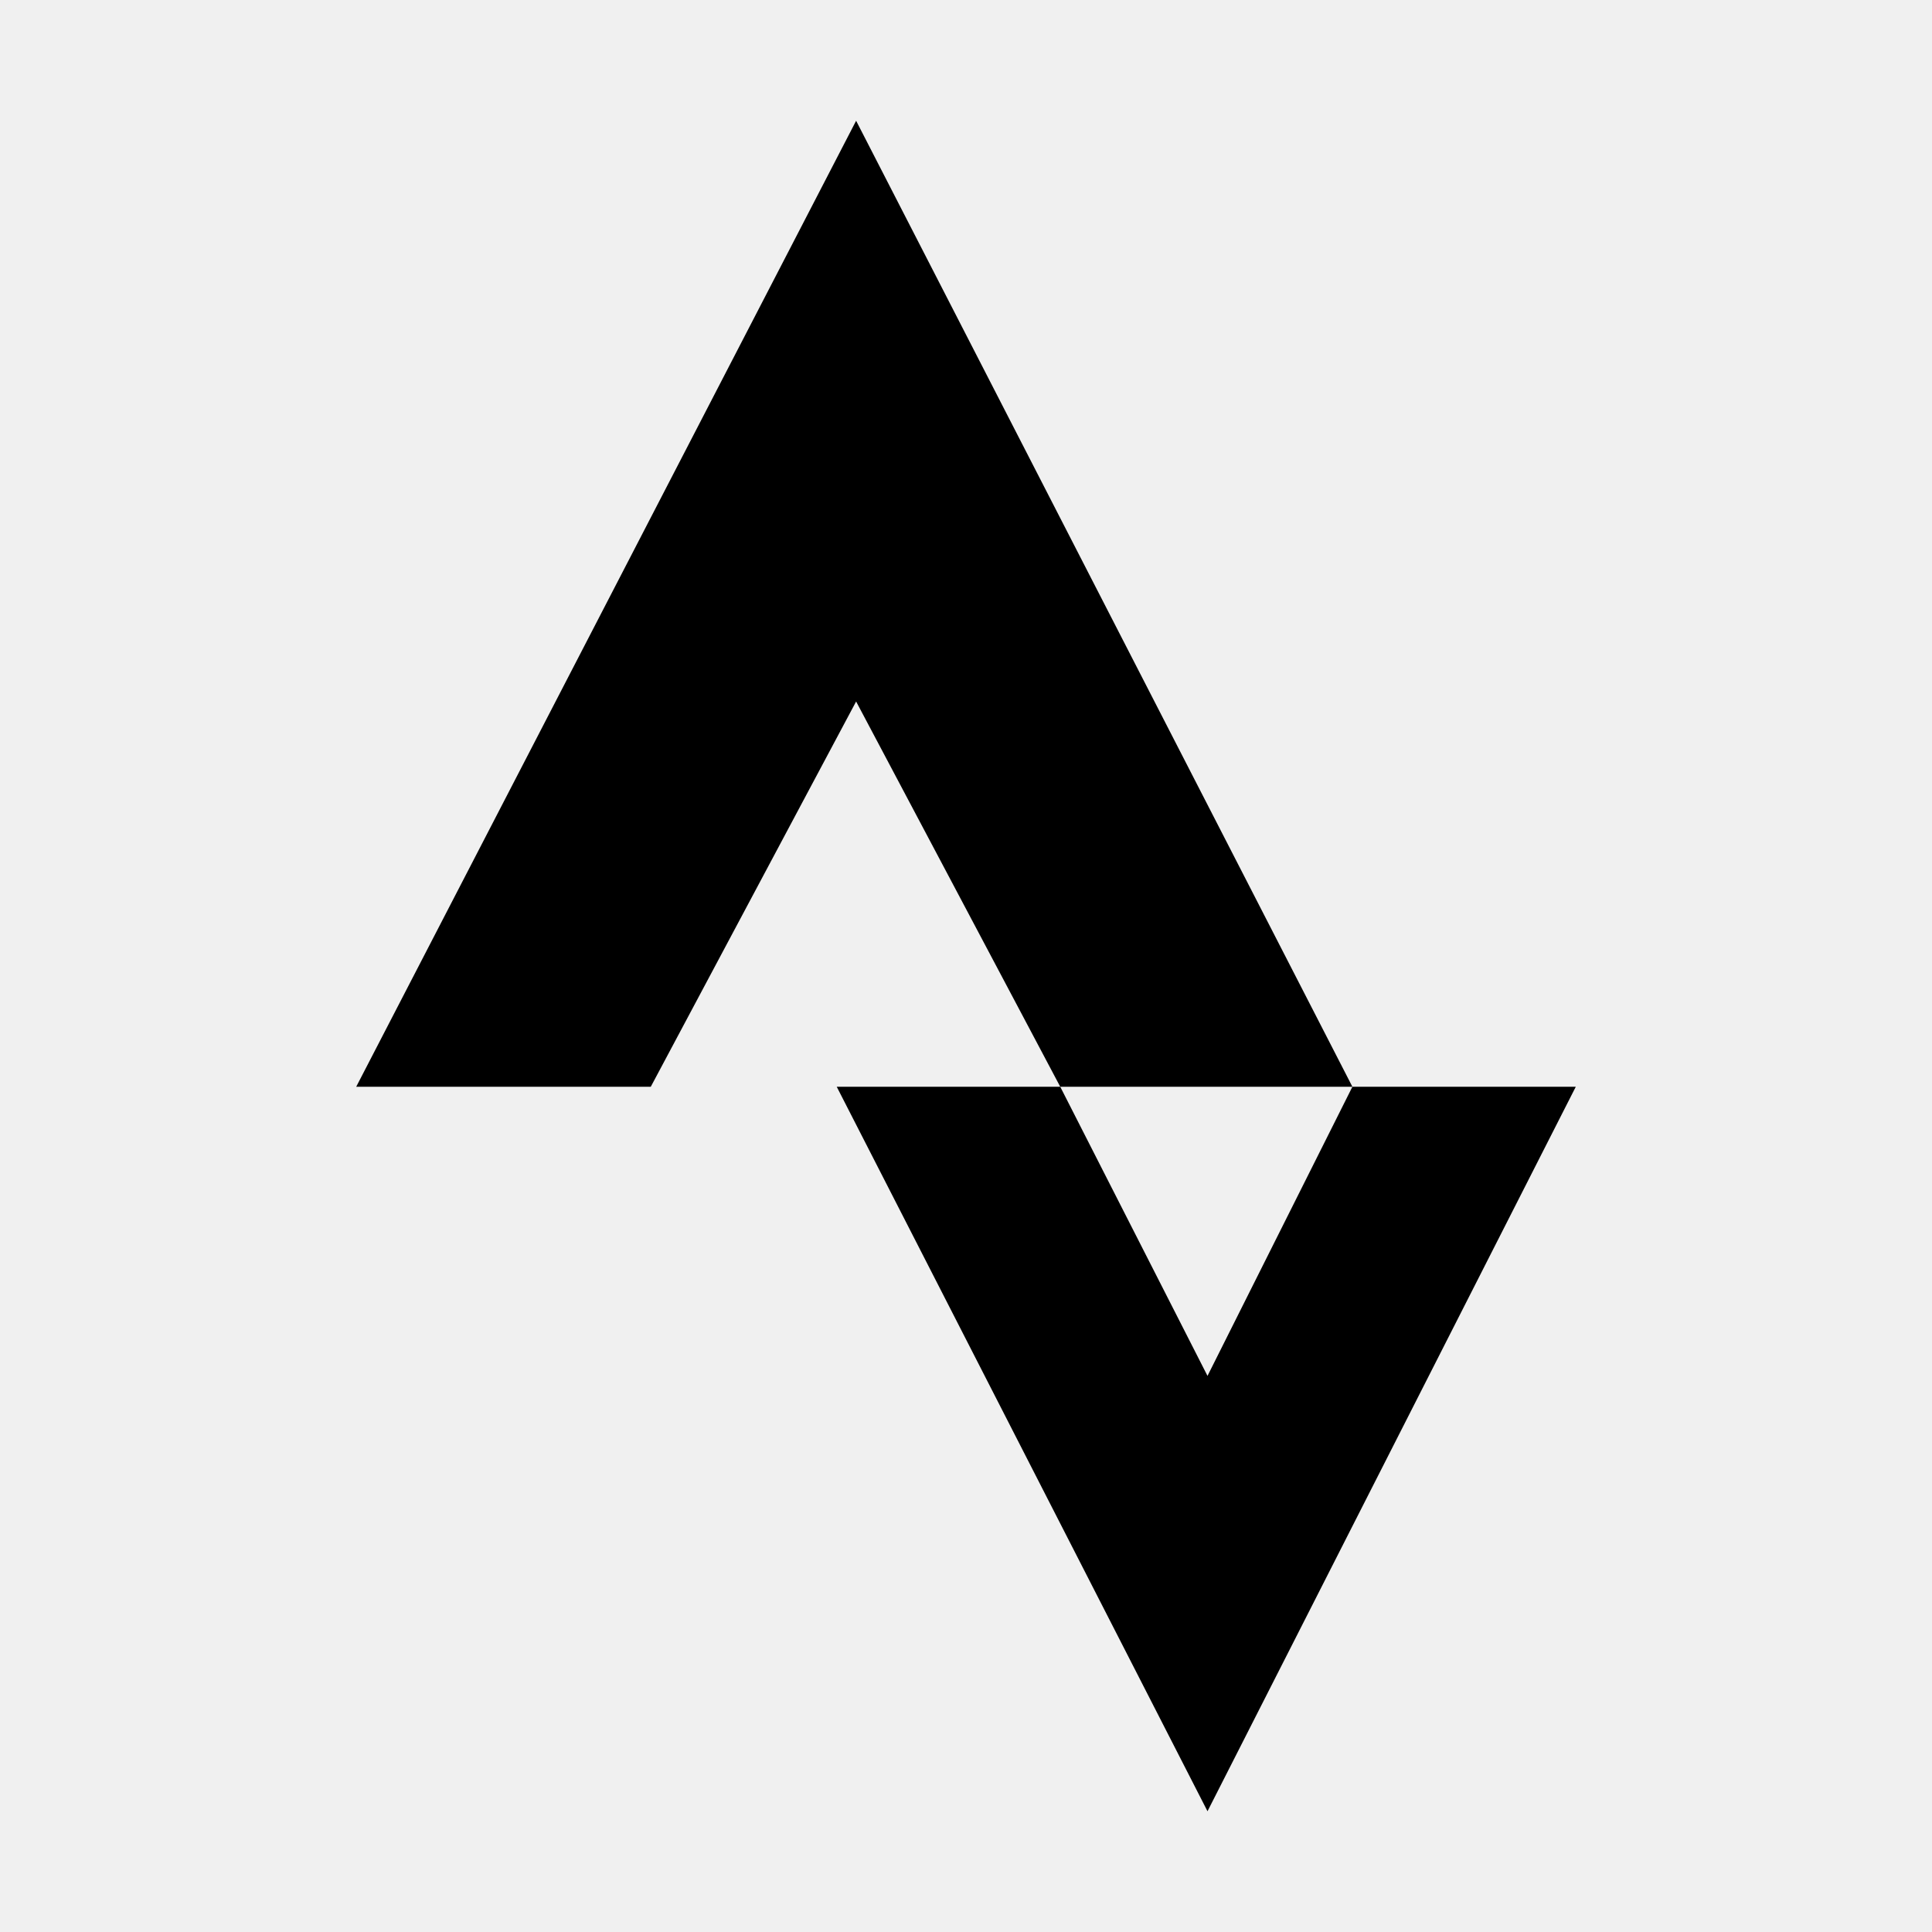
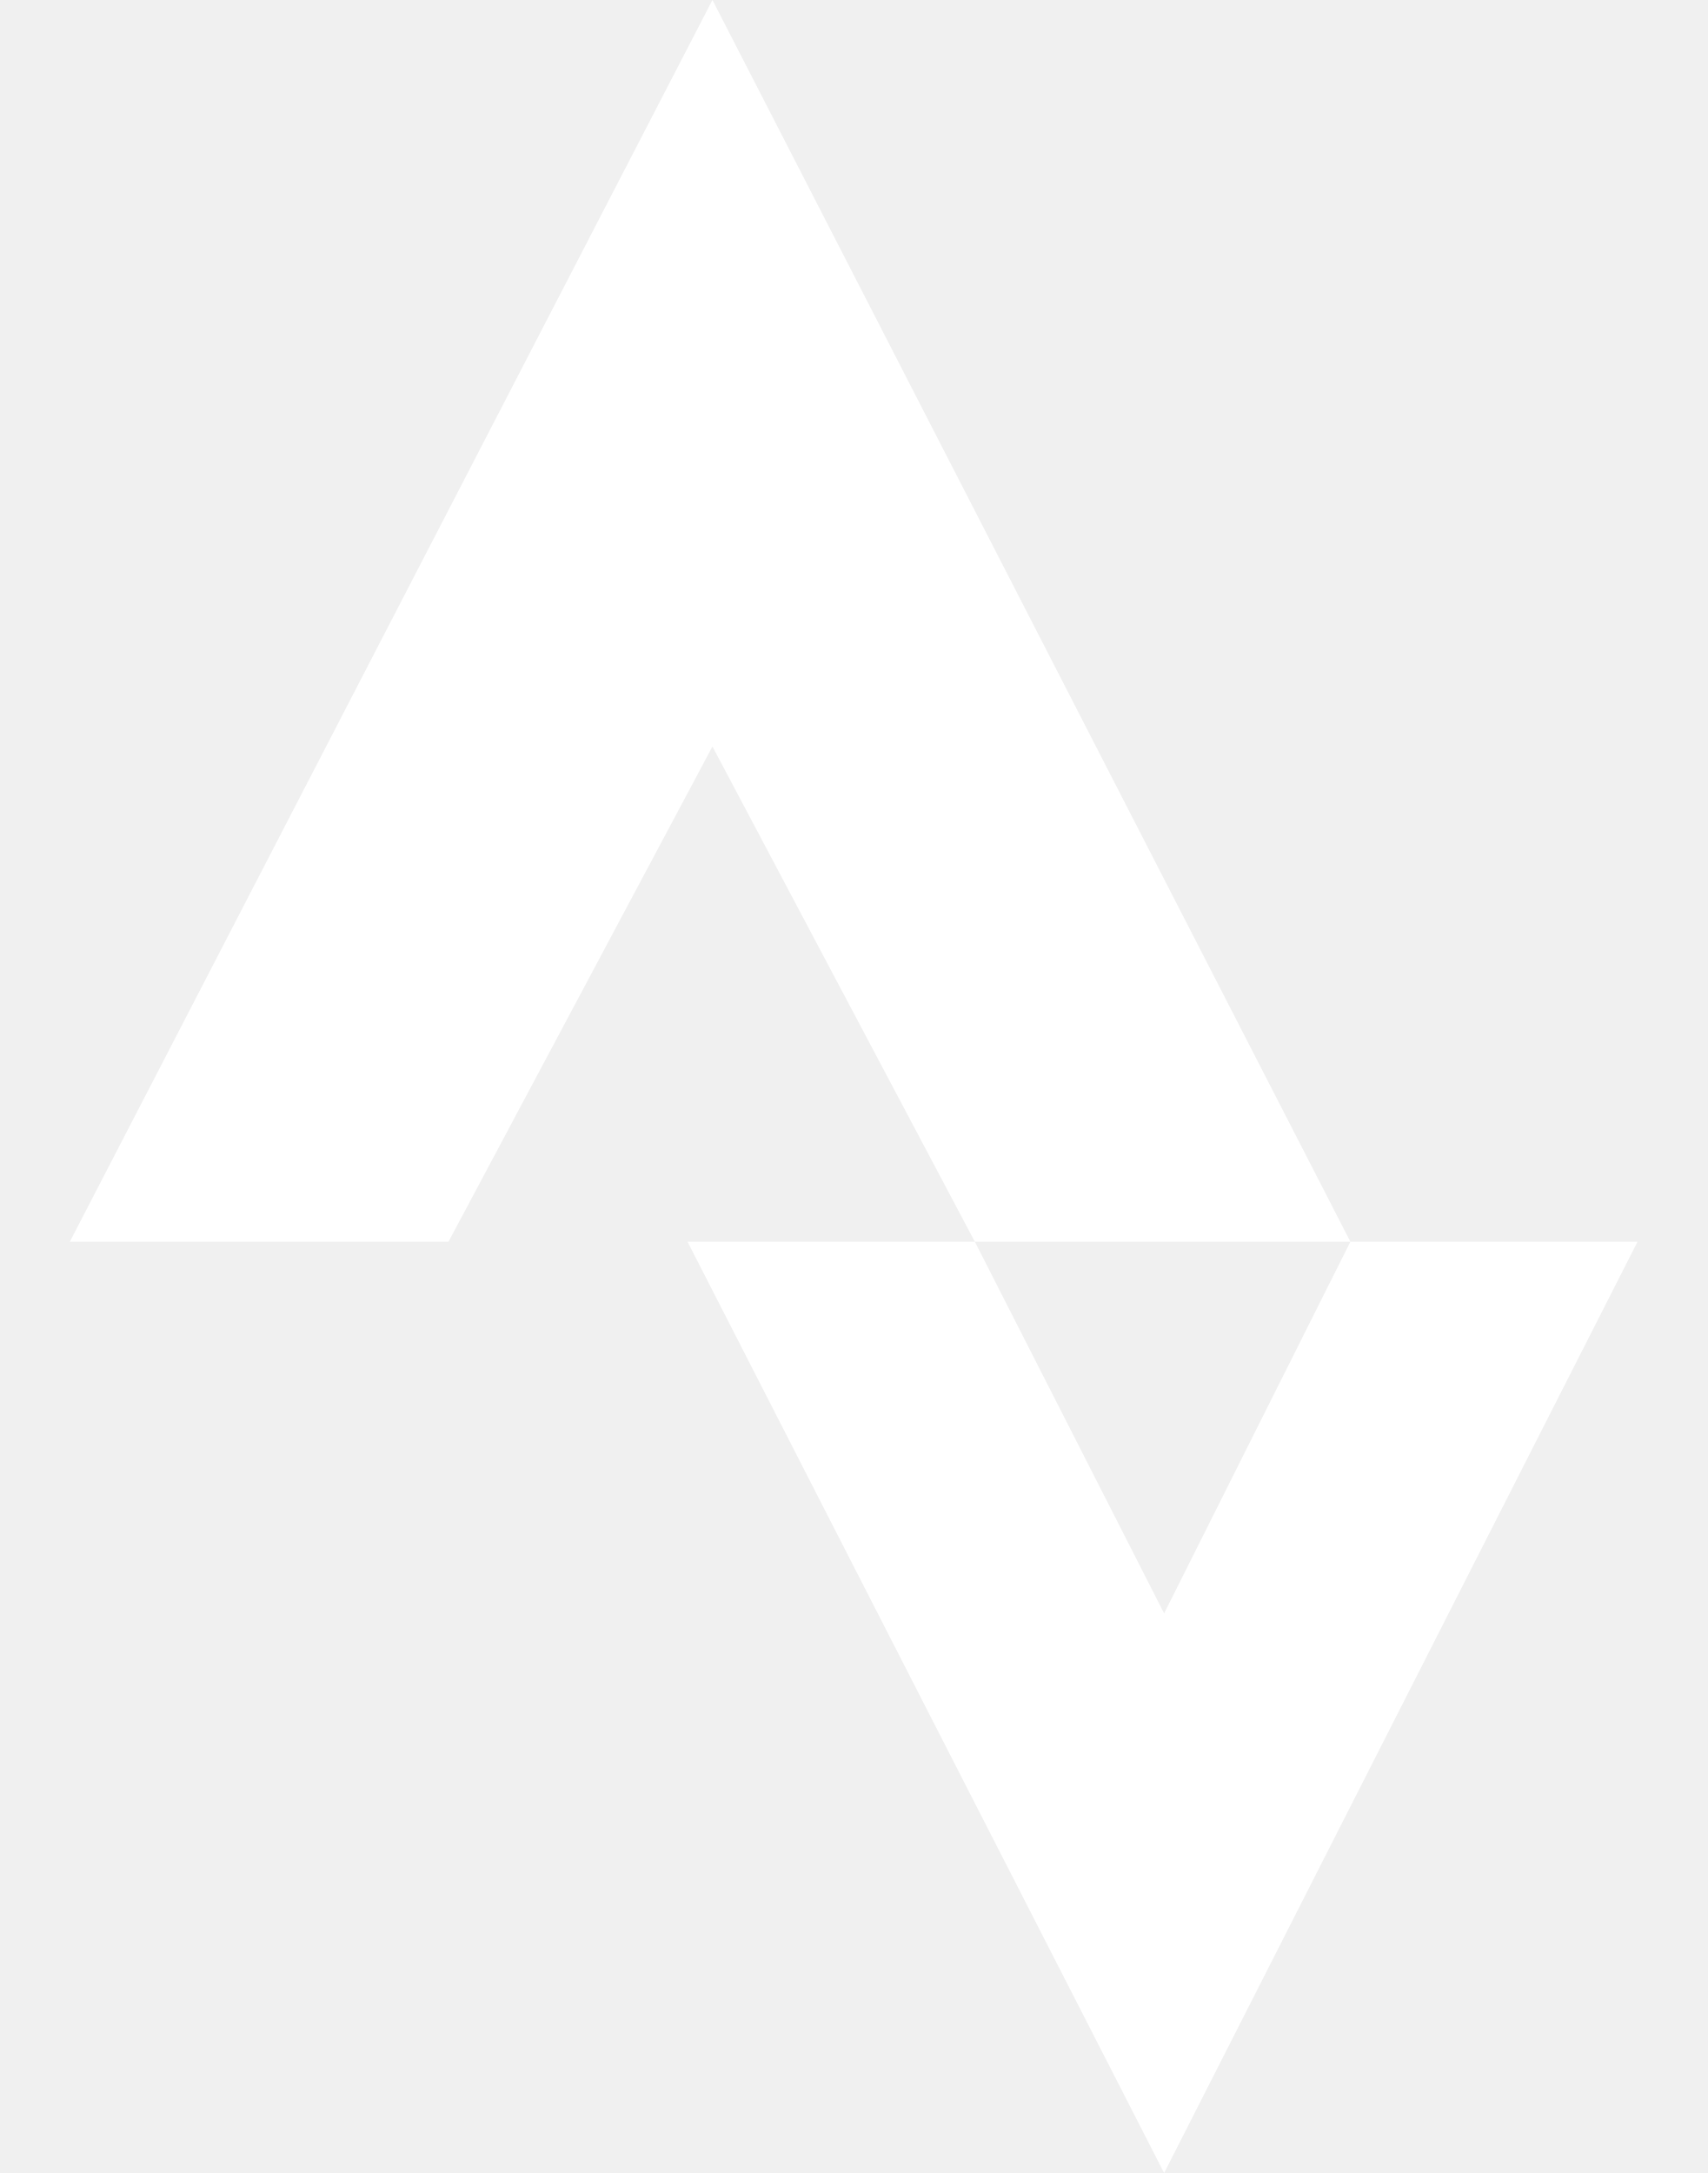
- <svg xmlns="http://www.w3.org/2000/svg" fill="#000000" viewBox="0 0 32 32" width="32px" height="32px">
-   <path d="M 14.18 2 L 5.9 18 L 10.779 18 L 14.18 11.619 L 17.561 18 L 22.4 18 L 14.18 2 z M 22.4 18 L 20 22.789 L 17.561 18 L 13.859 18 L 20 30 L 26.1 18 L 22.4 18 z" />
+ <svg xmlns="http://www.w3.org/2000/svg" width="22px" height="28px" viewBox="0 0 22 28" version="1.1">
+   <g stroke="none" stroke-width="1" fill="none" fill-rule="evenodd">
+     <path d="M9.18,0 L0.9,16 L5.779,16 L9.18,9.619 L12.561,16 L17.4,16 L9.18,0 Z M17.4,16 L15,20.789 L12.561,16 L8.859,16 L15,28 L21.1,16 L17.4,16 Z" fill="#FFFFFF" fill-rule="nonzero" />
+   </g>
</svg>
